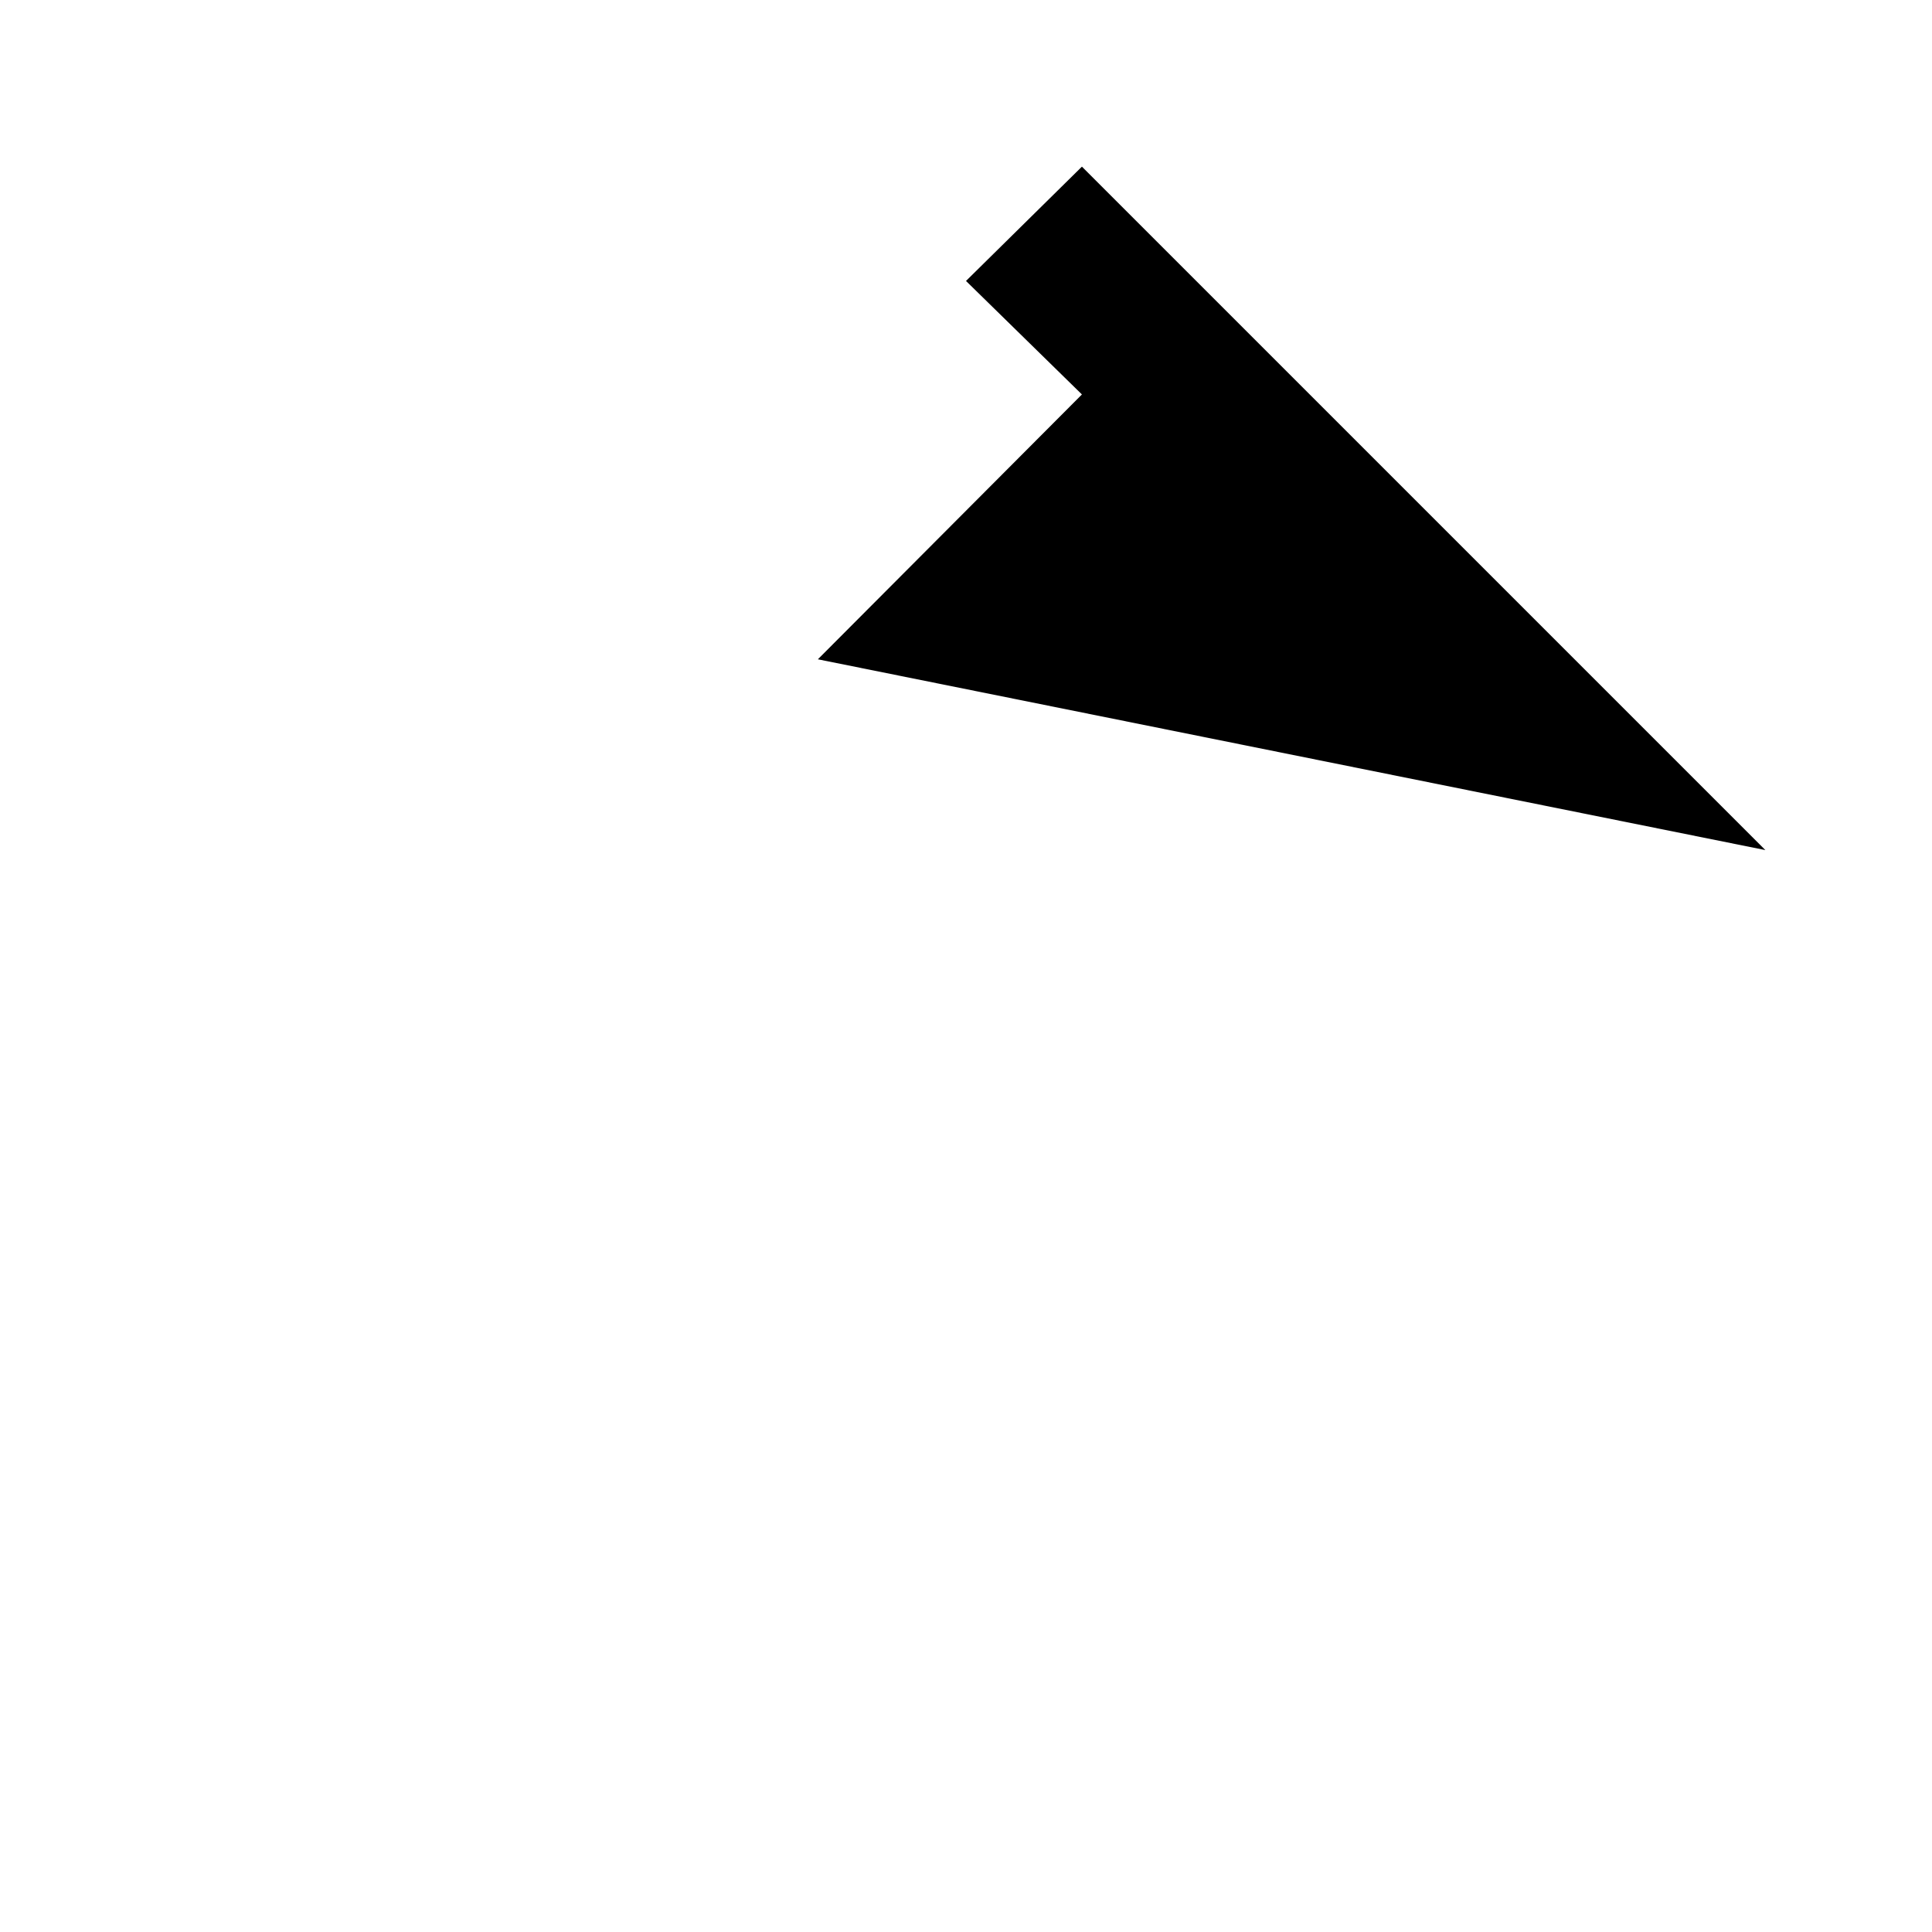
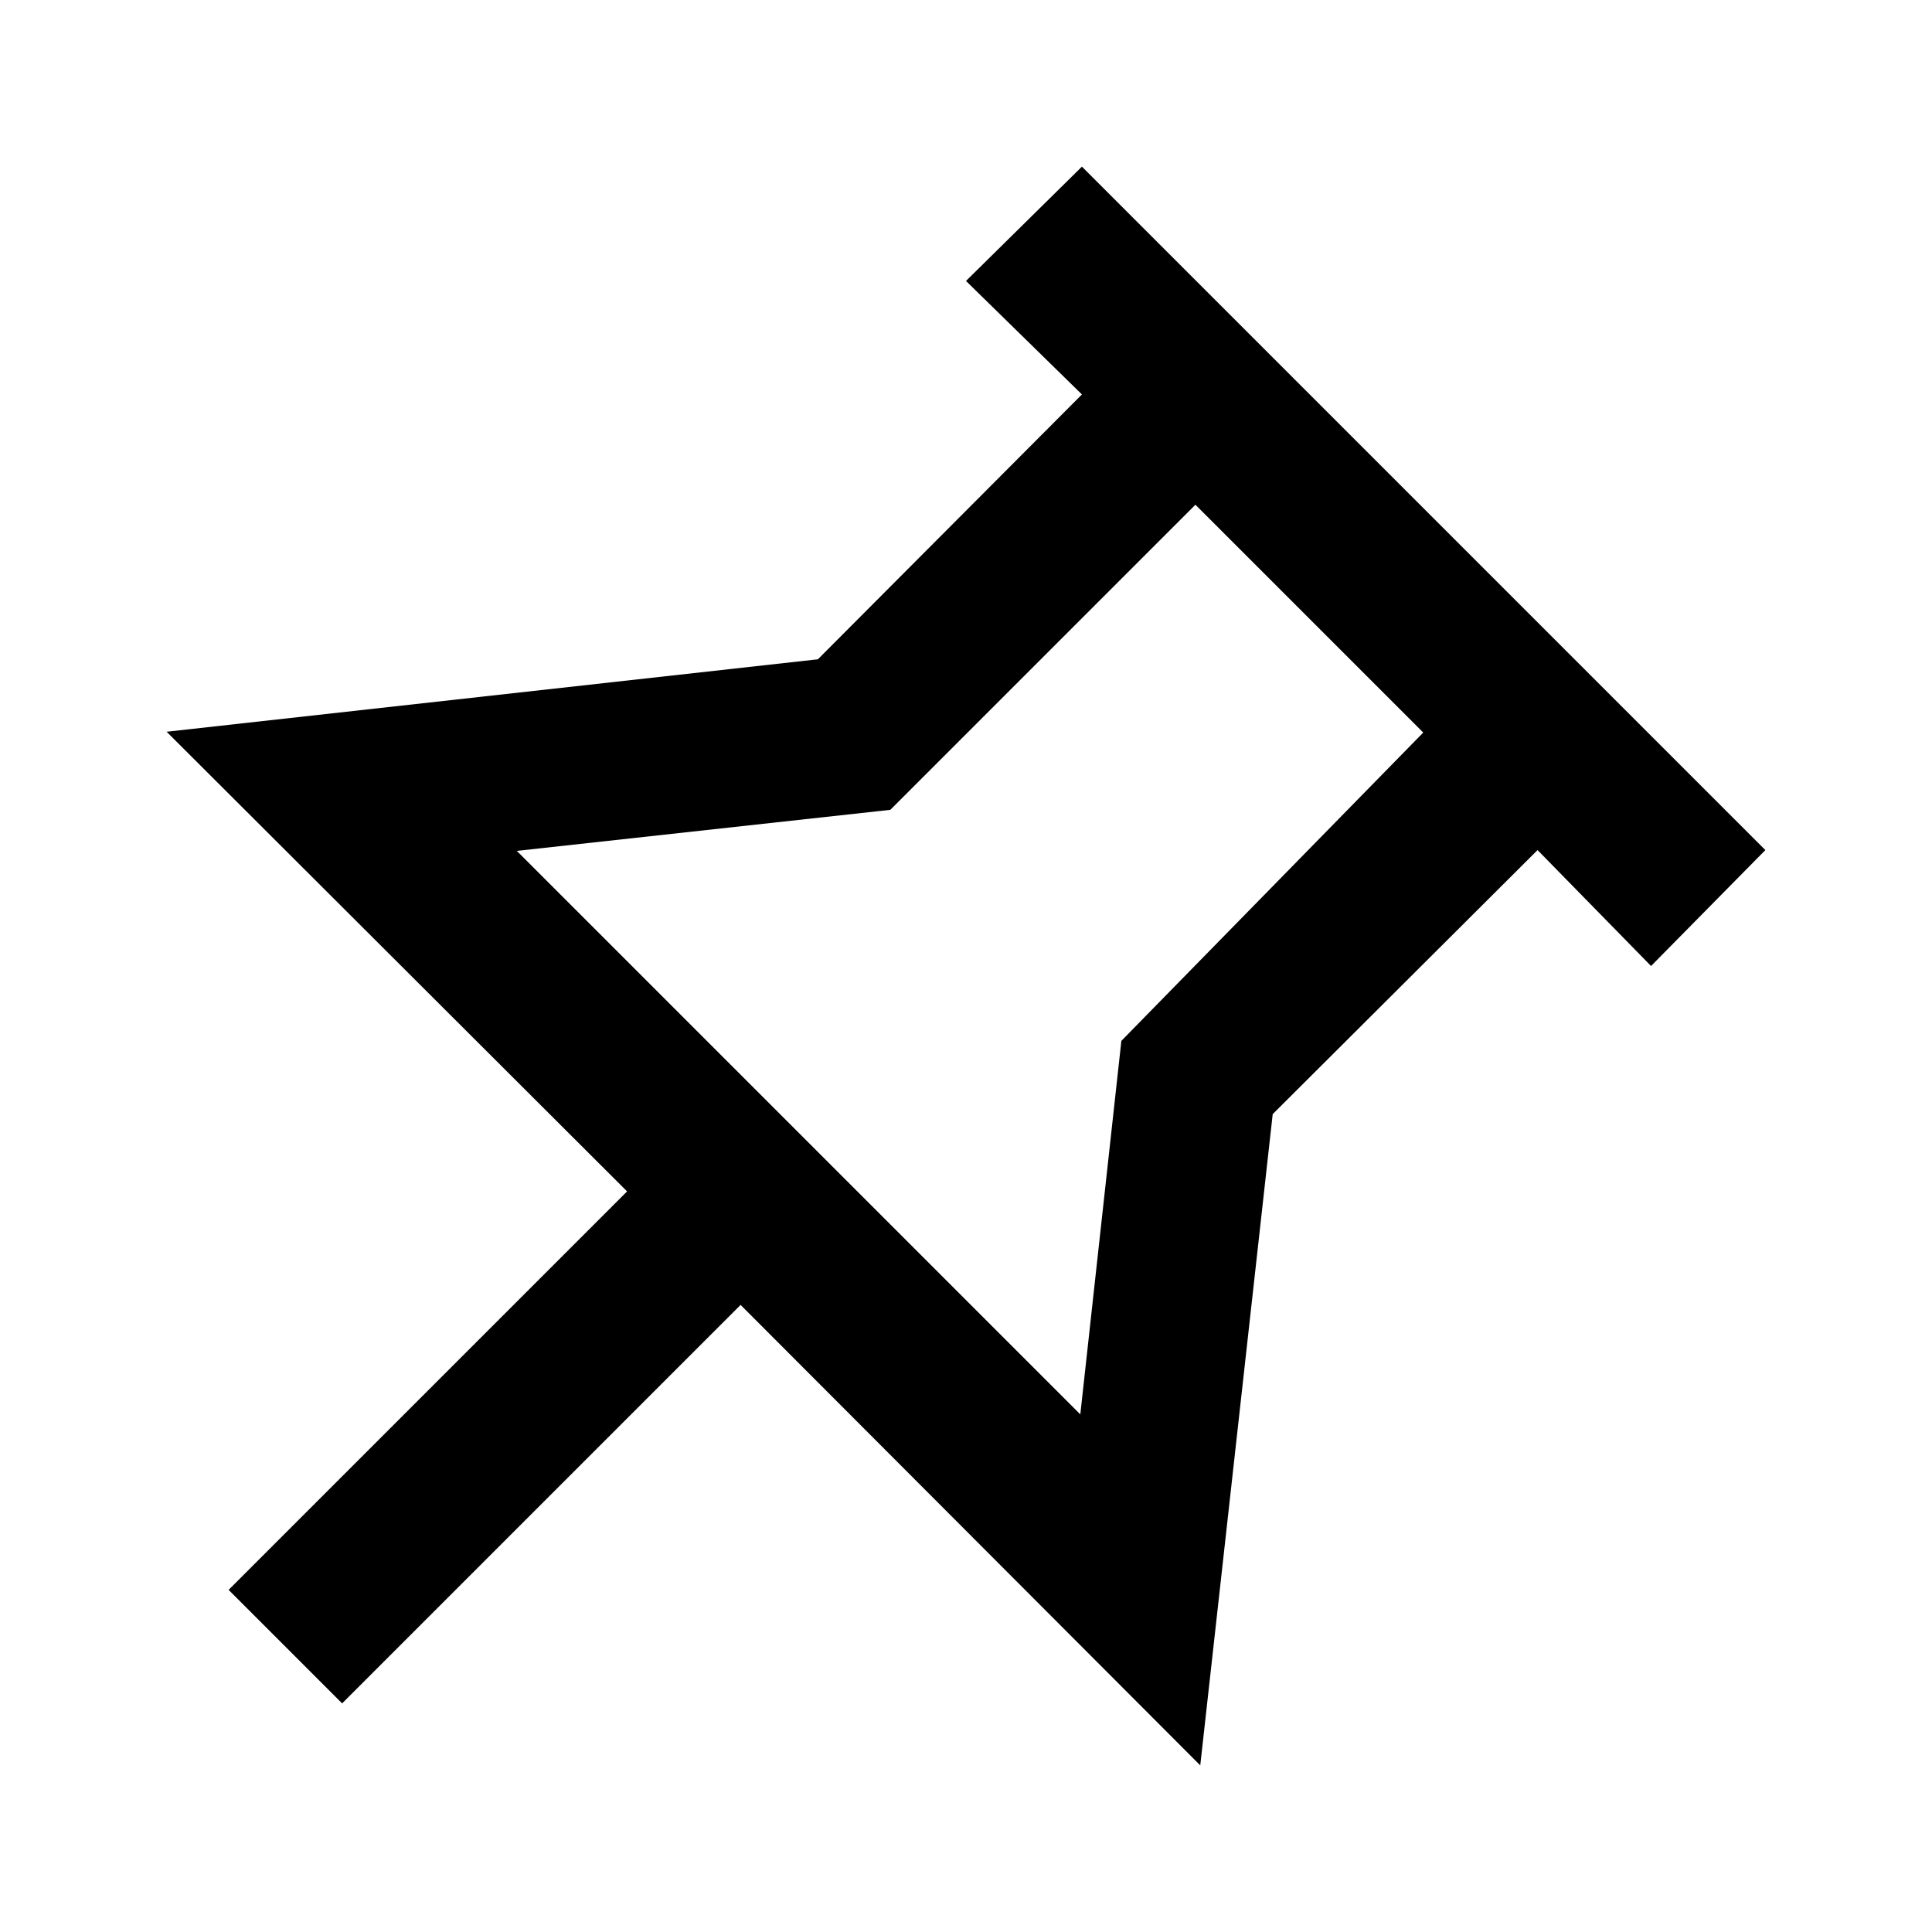
<svg xmlns="http://www.w3.org/2000/svg" viewBox="0 0 24 24">
  <rect x="0" fill="none" width="24" height="24" />
  <g>
-     <path d="M21.93 10.56 13.44 2.07 12 3.49 13.44 4.9 10.16 8.19l-8.09L7.79 14.8 2.84 19.75l1.41 1.41L9.2 16.21l5.71 5.72-8.09 3.29-3.28L20.51 12Zm-8 2.37-0.51 4.64-7-7 4.64-0.51 3.79-3.79 2.83 2.83Z" />
+     <path d="M21.93 10.56l-8.49-8.49L12 3.49l1.44 1.41 -3.28 3.29 -8.09 0.9 5.72 5.71 -4.95 4.95 1.41 1.41 4.95-4.95 5.71 5.72 0.9-8.09 3.29-3.28L20.51 12 21.93 10.56zM13.93 12.93l-0.51 4.64 -7-7 4.64-0.51 3.79-3.79 2.83 2.83L13.93 12.93z" />
  </g>
</svg>
